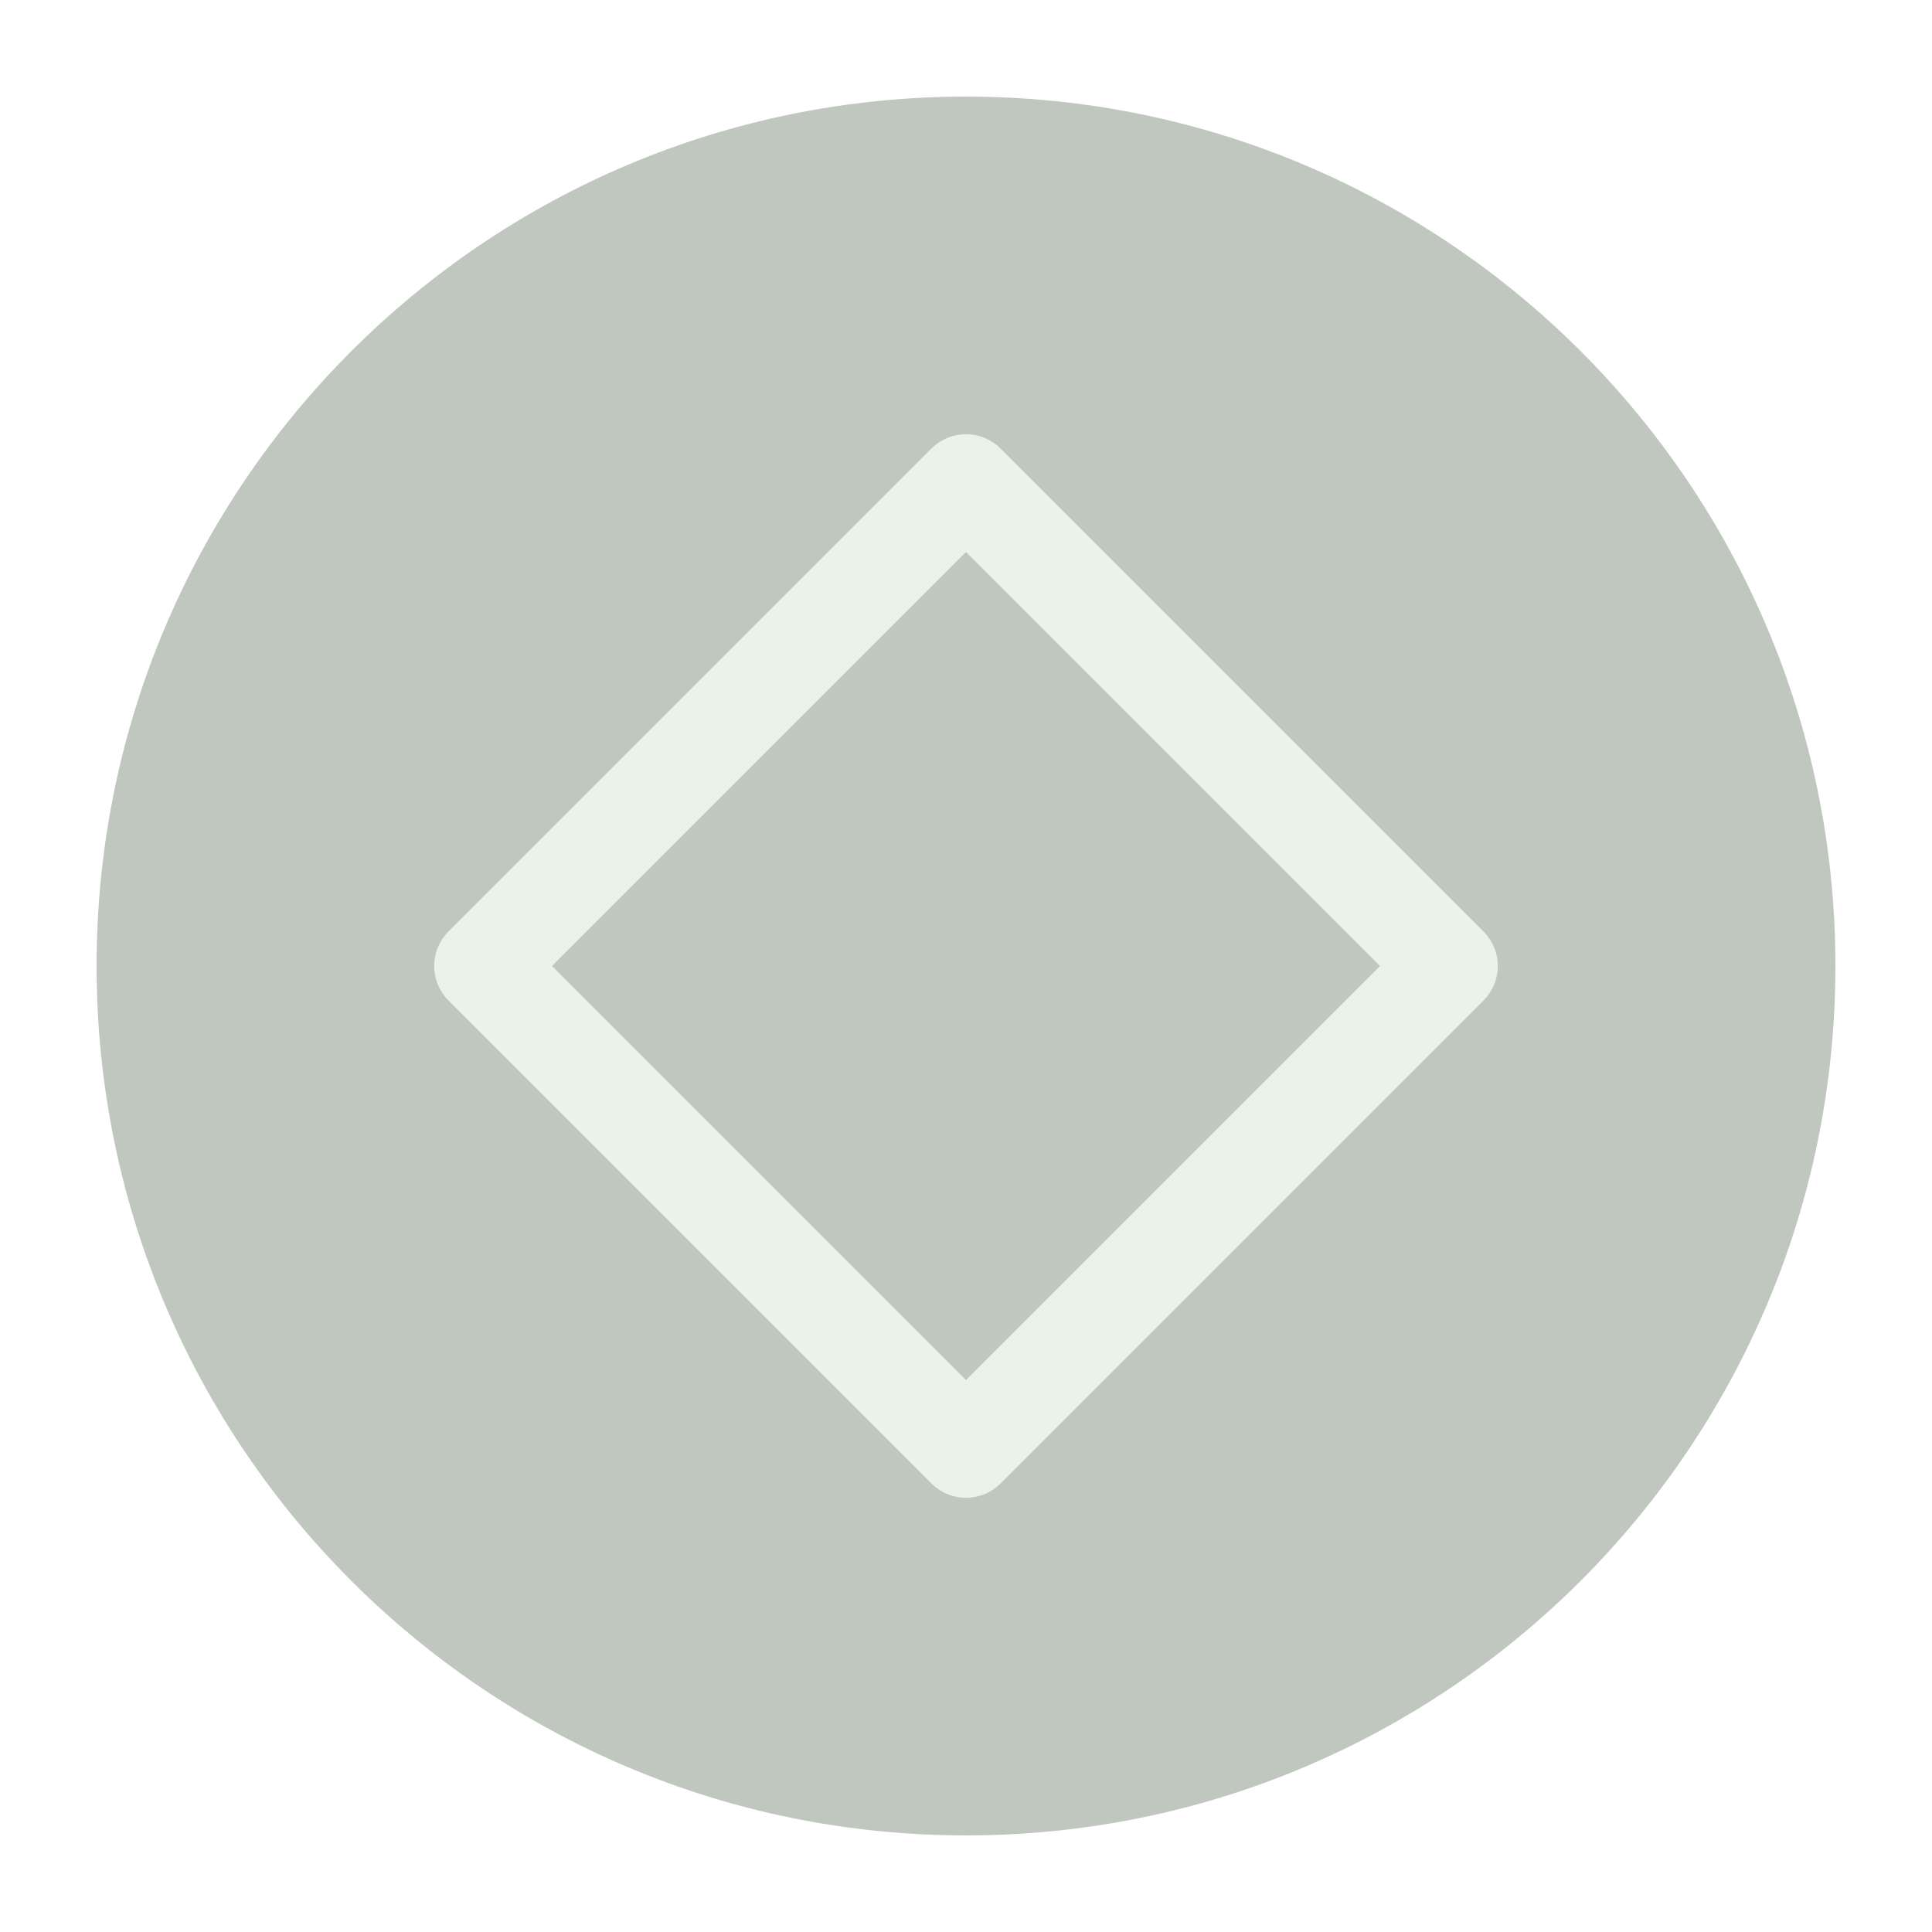
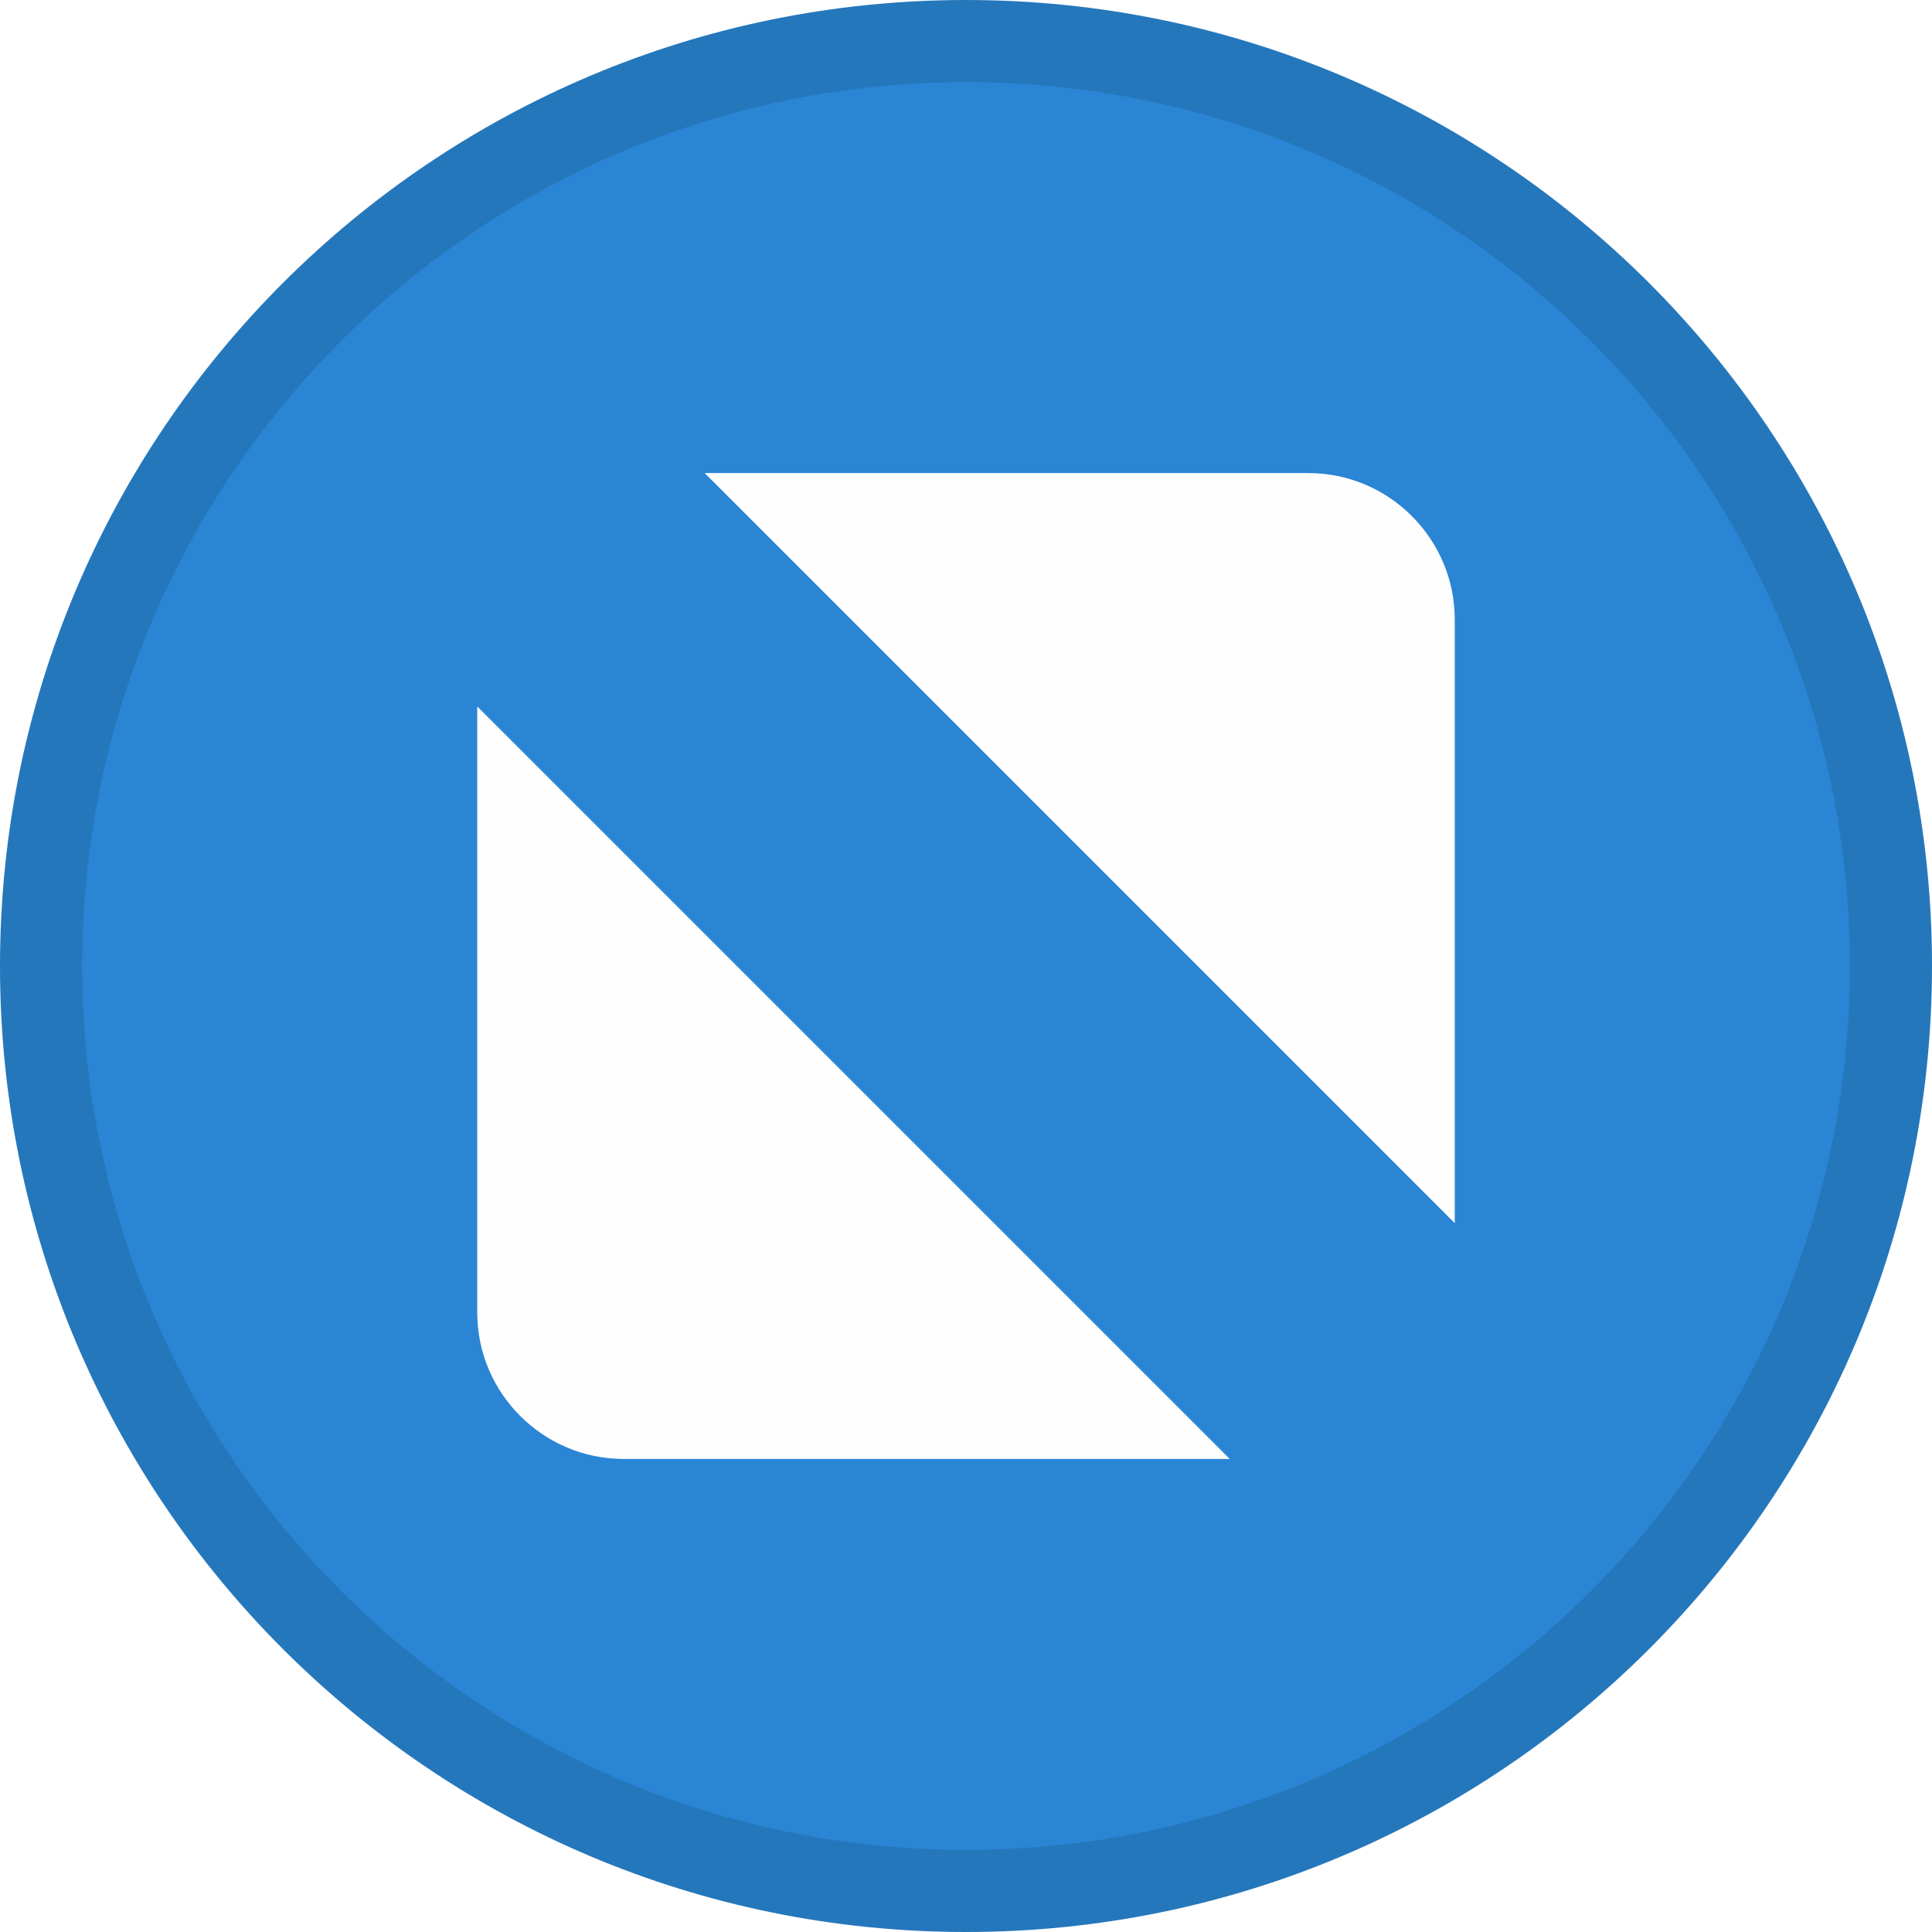
<svg xmlns="http://www.w3.org/2000/svg" viewBox="0 0 50 50" version="1.2" baseProfile="tiny">
  <defs>
</defs>
  <g fill="none" stroke="black" stroke-width="1" fill-rule="evenodd" stroke-linecap="square" stroke-linejoin="bevel">
-     <g fill="#c0c7bf" fill-opacity="1" stroke="none" transform="matrix(2.5,0,0,2.5,2.5,2.5)" font-family="Noto Sans" font-size="10" font-weight="400" font-style="normal">
-       <circle cx="9" cy="9" r="9" />
+     <g fill="#2577bb" fill-opacity="1" stroke="none" transform="matrix(0.0548336,0,0,-0.0548338,-0.559759,50.5641)" font-family="Inter" font-size="10" font-weight="400" font-style="normal">
+       <path vector-effect="none" fill-rule="evenodd" d="M466.138,10.287 C717.934,10.287 922.059,214.413 922.059,466.208 C922.059,718.009 717.934,922.133 466.138,922.133 C214.334,922.133 10.208,718.009 10.208,466.208 C10.208,214.413 214.334,10.287 466.138,10.287 " />
    </g>
-     <g fill="none" stroke="#eaf3e9" stroke-opacity="1" stroke-width="1.01" stroke-linecap="round" stroke-linejoin="round" transform="matrix(2.5,0,0,2.5,2.5,2.5)" font-family="Noto Sans" font-size="10" font-weight="400" font-style="normal">
-       <path vector-effect="none" fill-rule="evenodd" d="M4,9 L9,4 L14,9 L9,14 L4,9" />
+     <g fill="#2a85d5" fill-opacity="1" stroke="none" transform="matrix(0.0548336,0,0,-0.0548338,-0.559759,50.5641)" font-family="Inter" font-size="10" font-weight="400" font-style="normal">
+       <path vector-effect="none" fill-rule="evenodd" d="M466.138,49.062 C696.521,49.062 883.283,235.829 883.283,466.208 C883.283,696.596 696.521,883.358 466.138,883.358 C235.75,883.358 48.987,696.596 48.987,466.208 C48.987,235.829 235.75,49.062 466.138,49.062 " />
    </g>
-     <g fill="none" stroke="#000000" stroke-opacity="1" stroke-width="1" stroke-linecap="square" stroke-linejoin="bevel" transform="matrix(1,0,0,1,0,0)" font-family="Noto Sans" font-size="10" font-weight="400" font-style="normal">
+     <g fill="#fefefe" fill-opacity="1" stroke="none" transform="matrix(0.0548336,0,0,-0.0548338,-0.559759,50.5641)" font-family="Inter" font-size="10" font-weight="400" font-style="normal">
+       <path vector-effect="none" fill-rule="evenodd" d="M342.791,698.854 L627.804,698.854 C665.755,698.854 696.809,667.804 696.809,629.85 L696.809,344.842 L342.791,698.854 M590.604,233.567 L304.467,233.567 C266.512,233.567 235.462,264.617 235.462,302.571 L235.462,588.708 L590.604,233.567" />
+     </g>
+     <g fill="none" stroke="#000000" stroke-opacity="1" stroke-width="1" stroke-linecap="square" stroke-linejoin="bevel" transform="matrix(1,0,0,1,0,0)" font-family="Inter" font-size="10" font-weight="400" font-style="normal">
</g>
  </g>
</svg>
